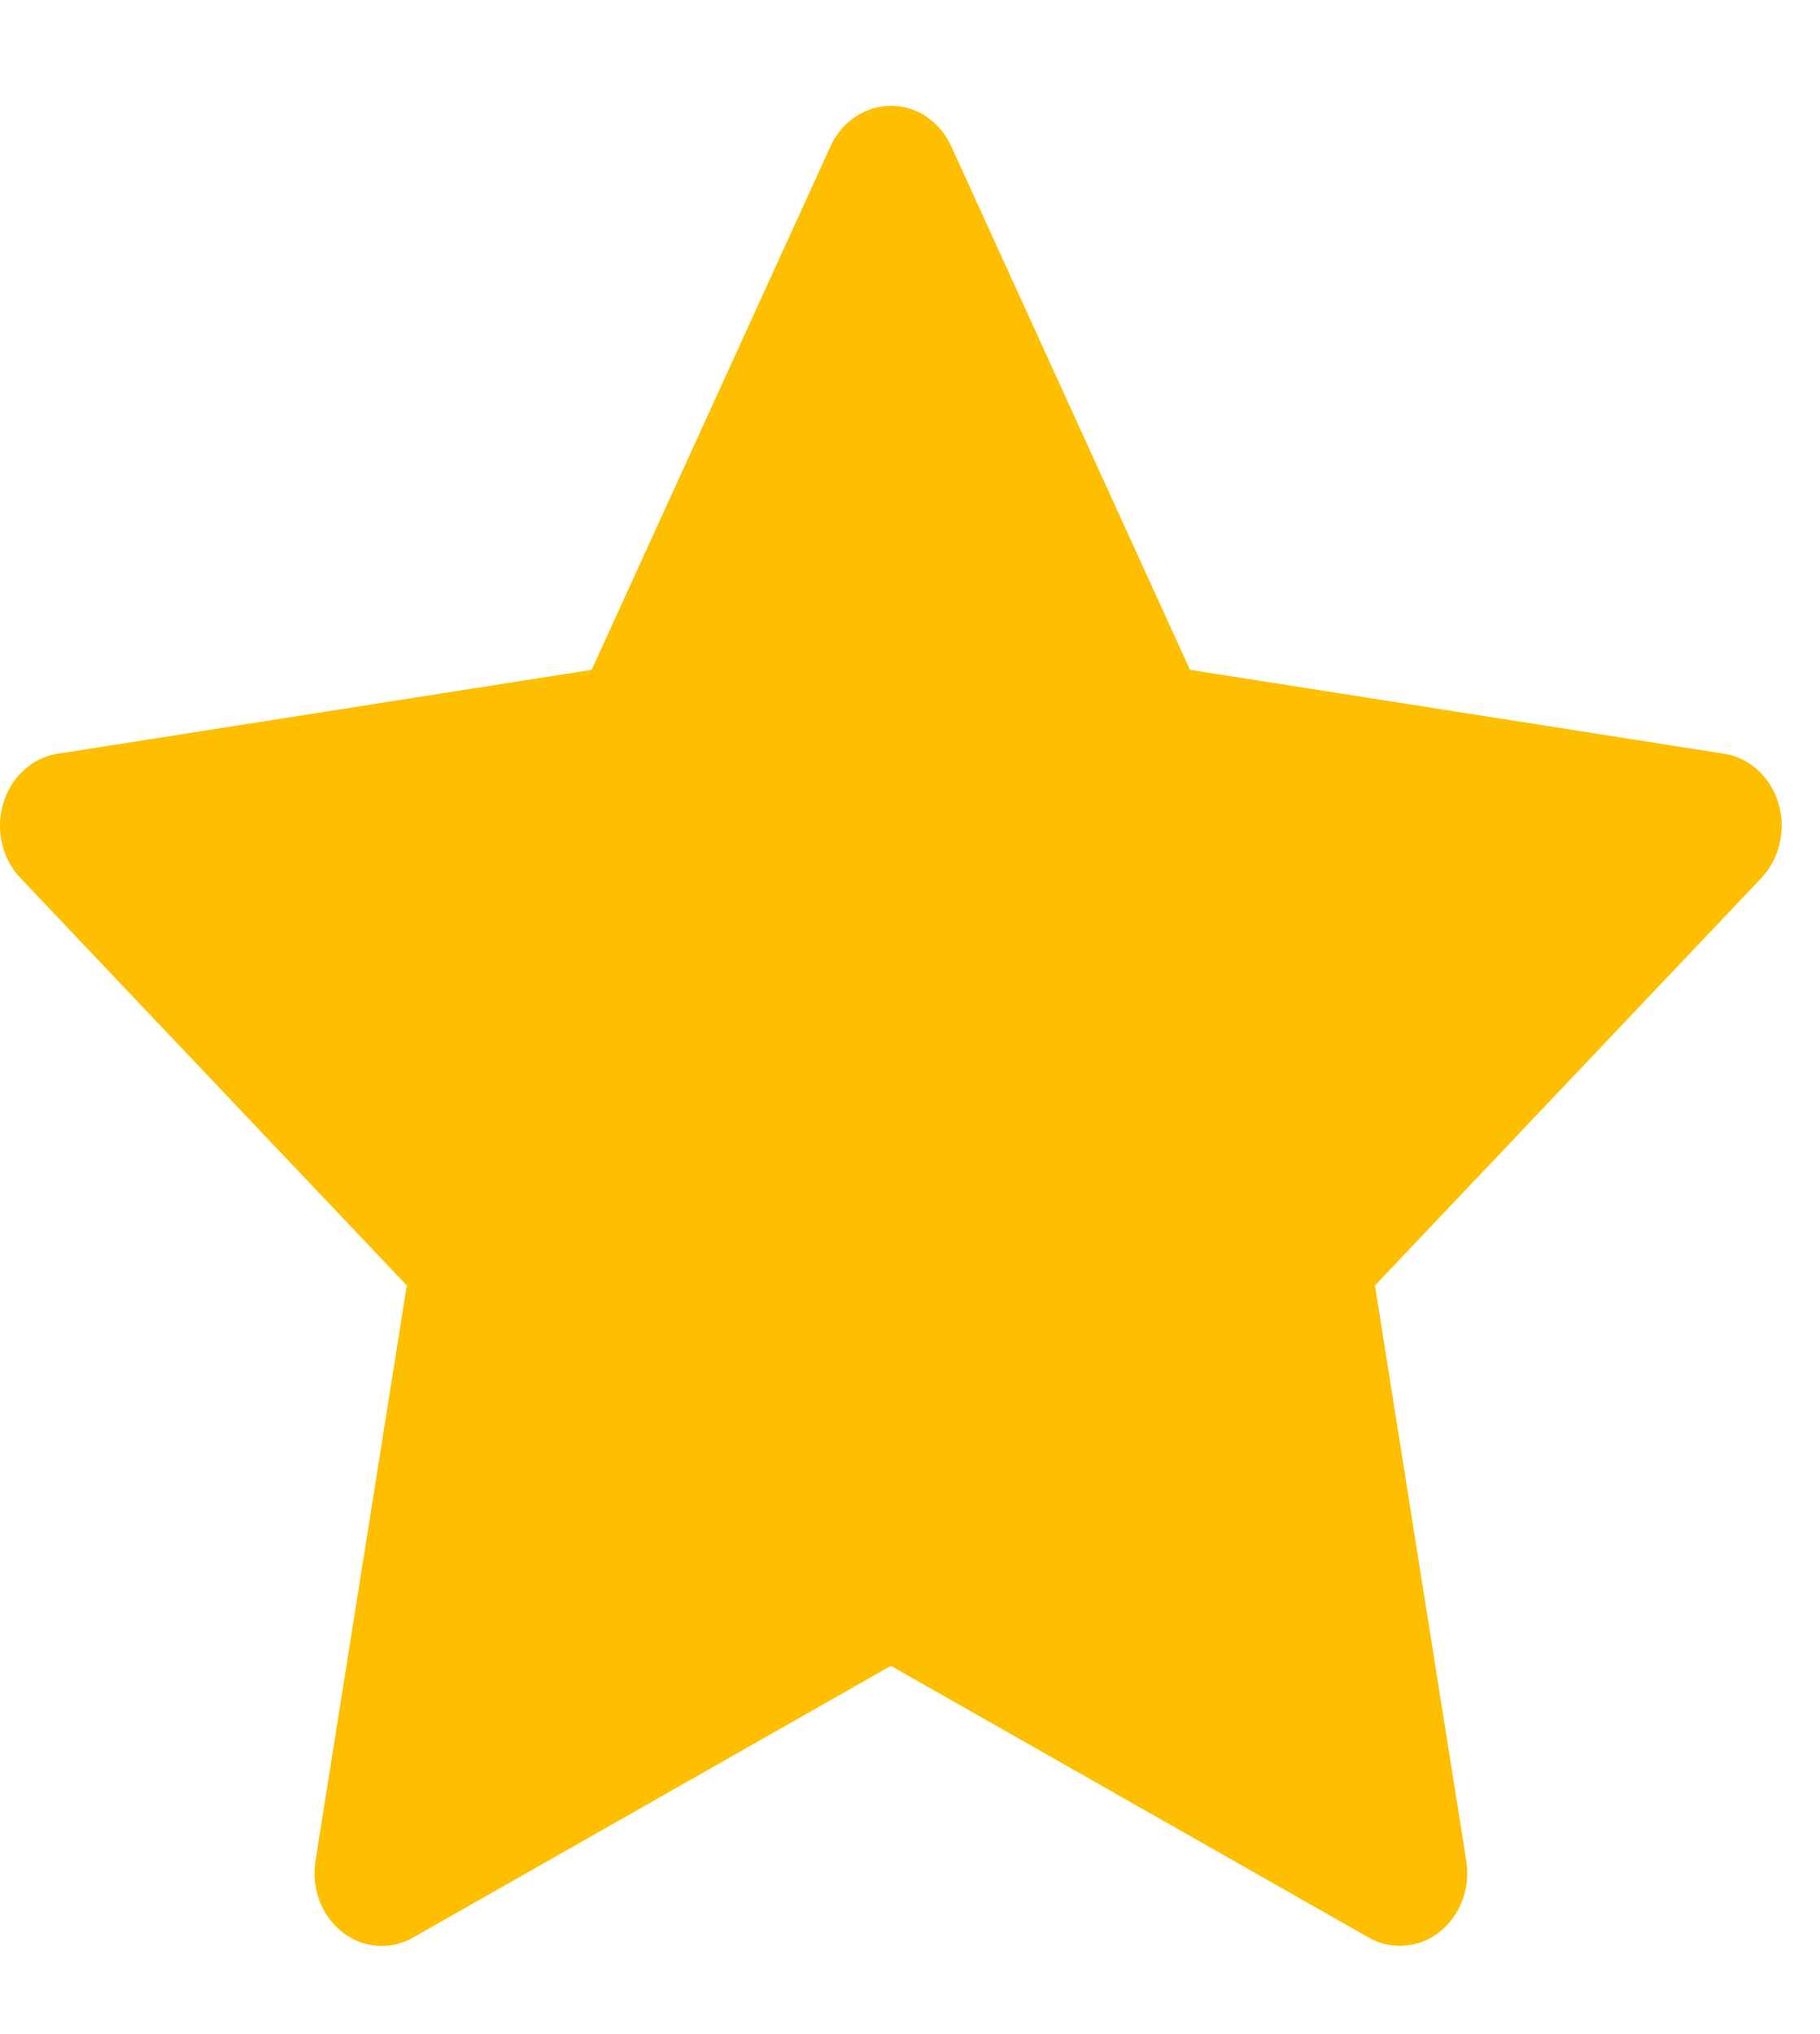
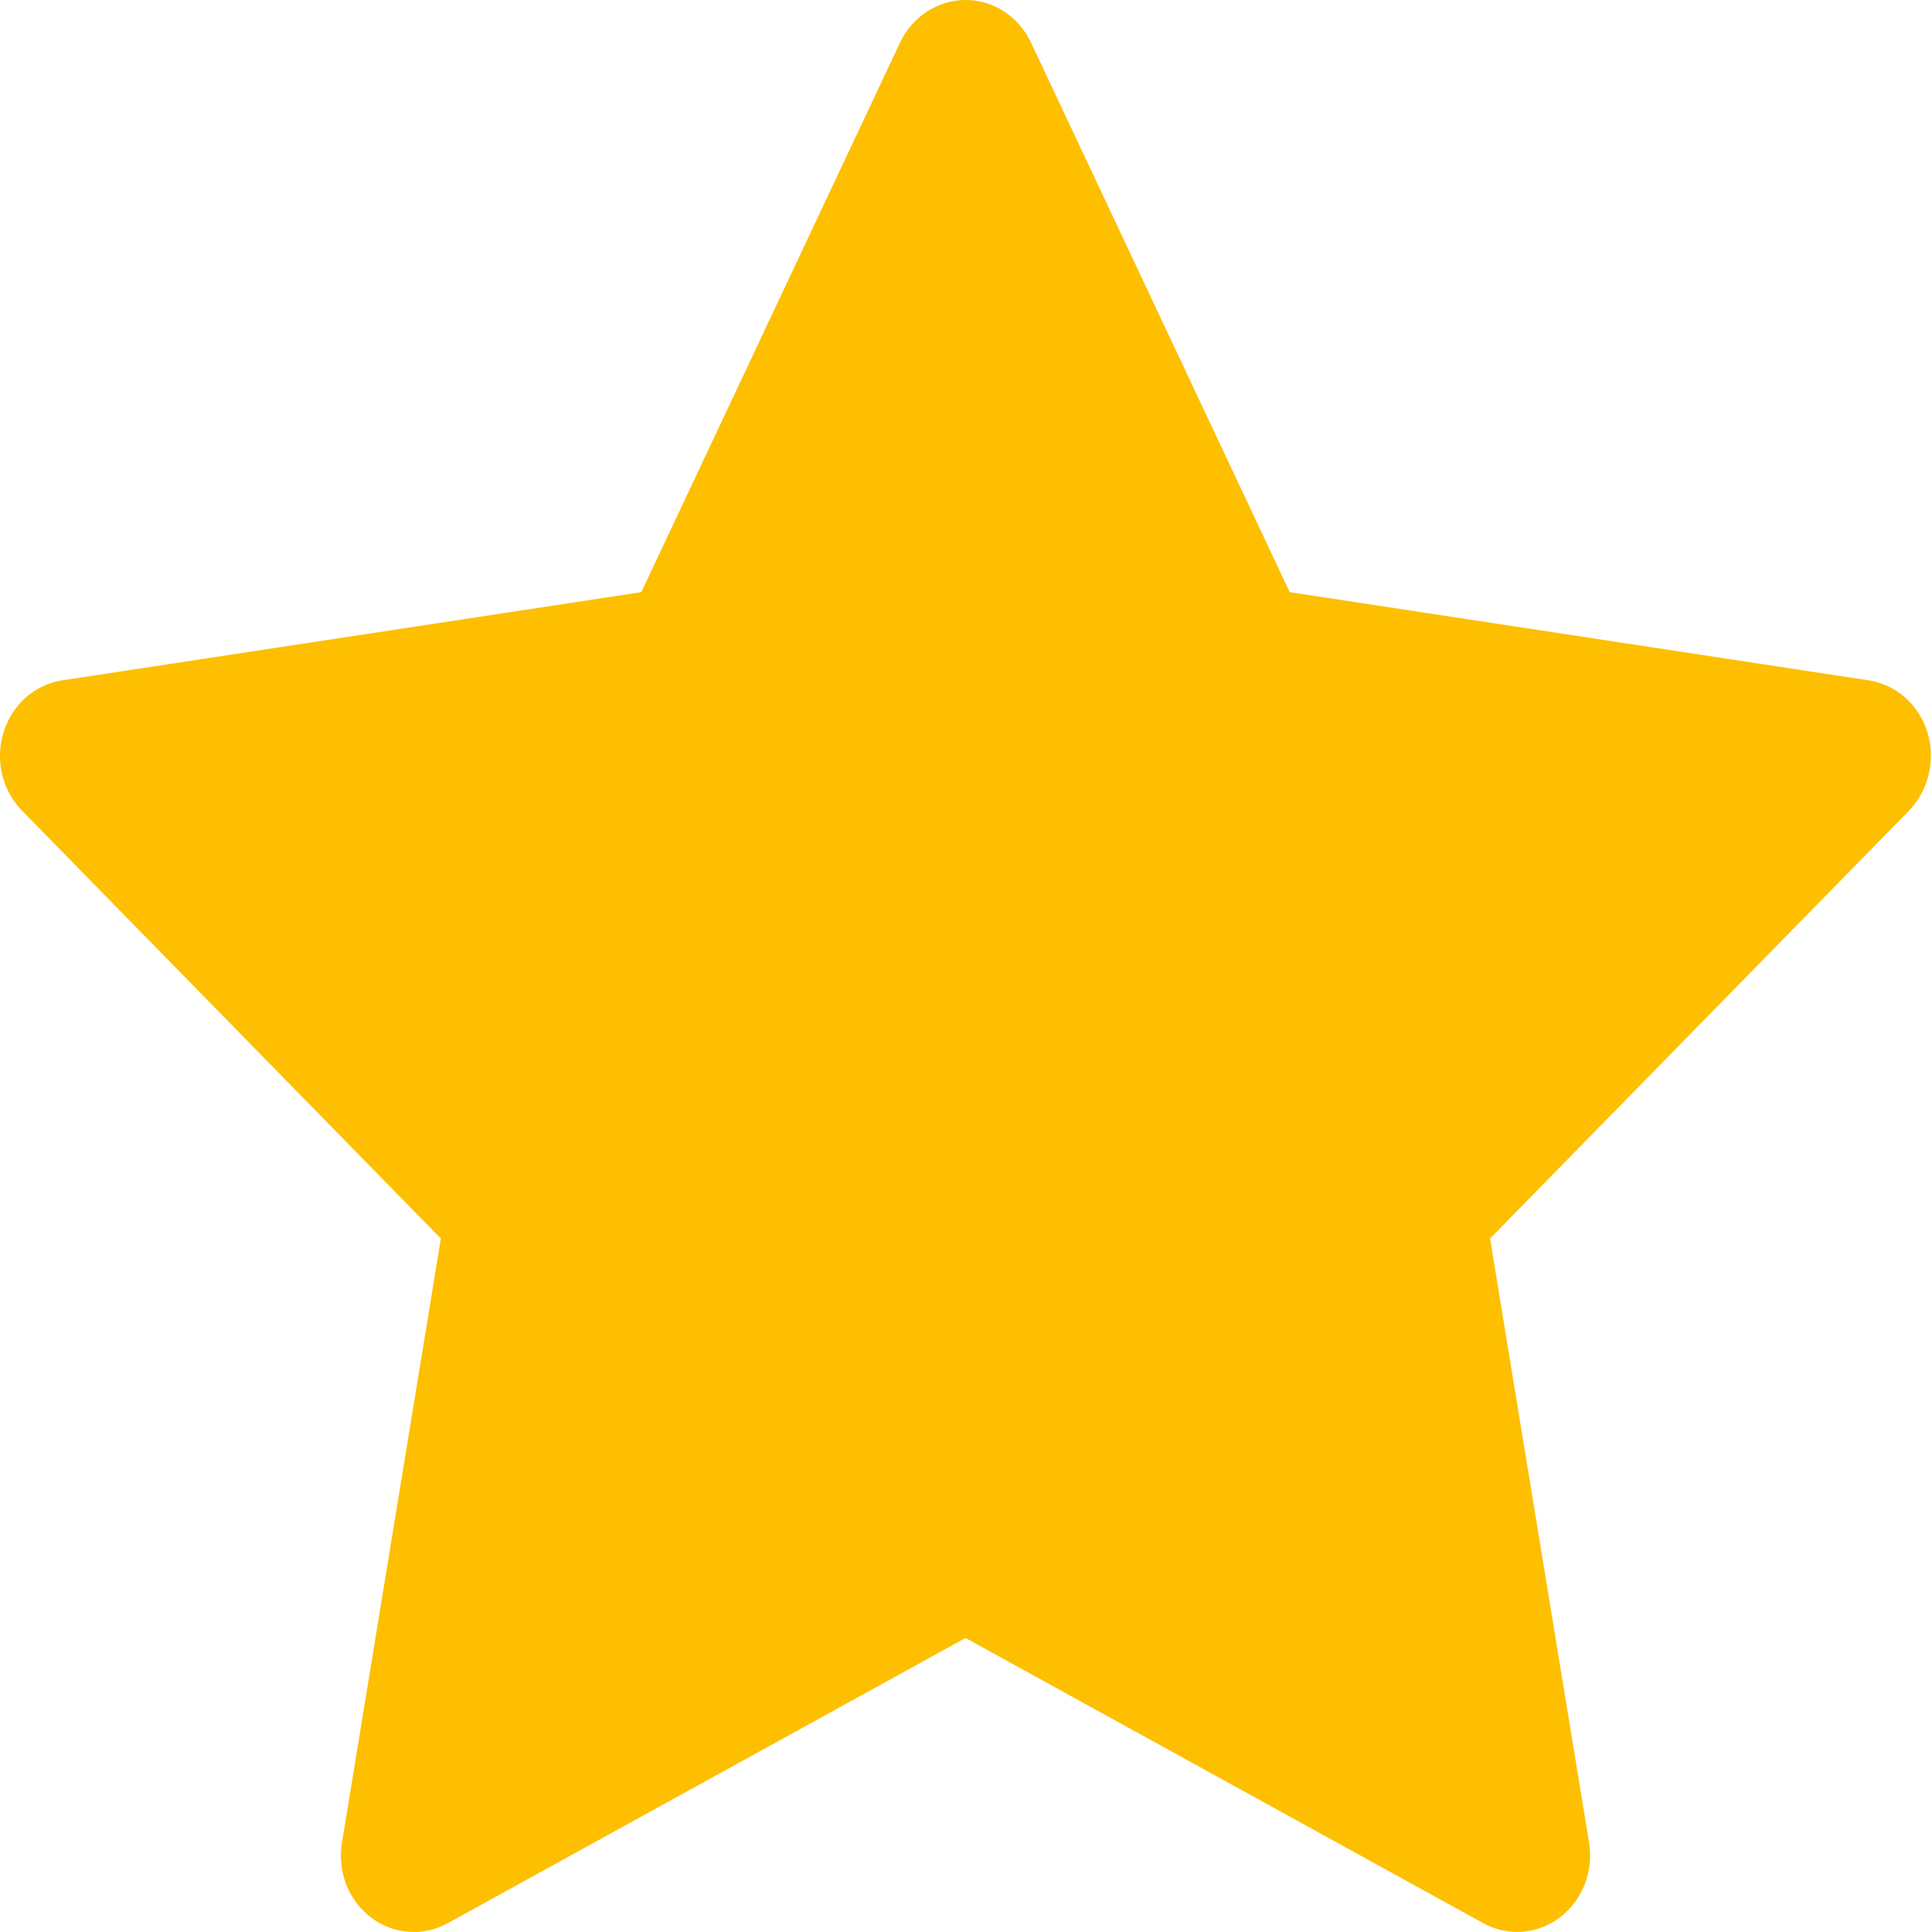
- <svg xmlns="http://www.w3.org/2000/svg" width="17" height="19" viewBox="0 0 17 19" fill="none">
-   <path d="M16.106 7.041L11.116 6.257L8.886 1.367C8.825 1.233 8.725 1.124 8.601 1.058C8.29 0.893 7.913 1.031 7.758 1.367L5.527 6.257L0.538 7.041C0.4 7.062 0.275 7.132 0.178 7.239C0.062 7.368 -0.002 7.542 5.53105e-05 7.723C0.002 7.903 0.071 8.075 0.19 8.201L3.8 12.008L2.947 17.383C2.927 17.508 2.94 17.636 2.984 17.754C3.028 17.871 3.102 17.973 3.197 18.048C3.292 18.122 3.404 18.167 3.521 18.176C3.638 18.185 3.755 18.158 3.859 18.099L8.322 15.561L12.785 18.099C12.907 18.169 13.048 18.192 13.184 18.167C13.526 18.103 13.755 17.752 13.697 17.383L12.844 12.008L16.454 8.201C16.552 8.097 16.617 7.961 16.636 7.813C16.689 7.441 16.45 7.096 16.106 7.041Z" fill="#FDBF00" />
+ <svg xmlns="http://www.w3.org/2000/svg" width="16" height="16" viewBox="0 0 16 16" fill="none">
+   <path d="M15.474 5.634L10.681 4.904L8.538 0.352C8.479 0.228 8.383 0.127 8.264 0.065C7.965 -0.089 7.603 0.04 7.454 0.352L5.311 4.904L0.517 5.634C0.385 5.654 0.264 5.719 0.171 5.818C0.06 5.938 -0.002 6.101 5.31422e-05 6.269C0.002 6.437 0.068 6.597 0.183 6.714L3.651 10.257L2.832 15.26C2.813 15.377 2.825 15.496 2.867 15.606C2.91 15.715 2.98 15.81 3.072 15.879C3.163 15.949 3.271 15.99 3.383 15.998C3.496 16.007 3.608 15.982 3.708 15.927L7.996 13.565L12.284 15.927C12.401 15.992 12.537 16.014 12.667 15.99C12.995 15.931 13.216 15.604 13.16 15.26L12.34 10.257L15.809 6.714C15.903 6.617 15.965 6.491 15.984 6.352C16.035 6.006 15.805 5.685 15.474 5.634Z" fill="#FDBF00" />
</svg>
